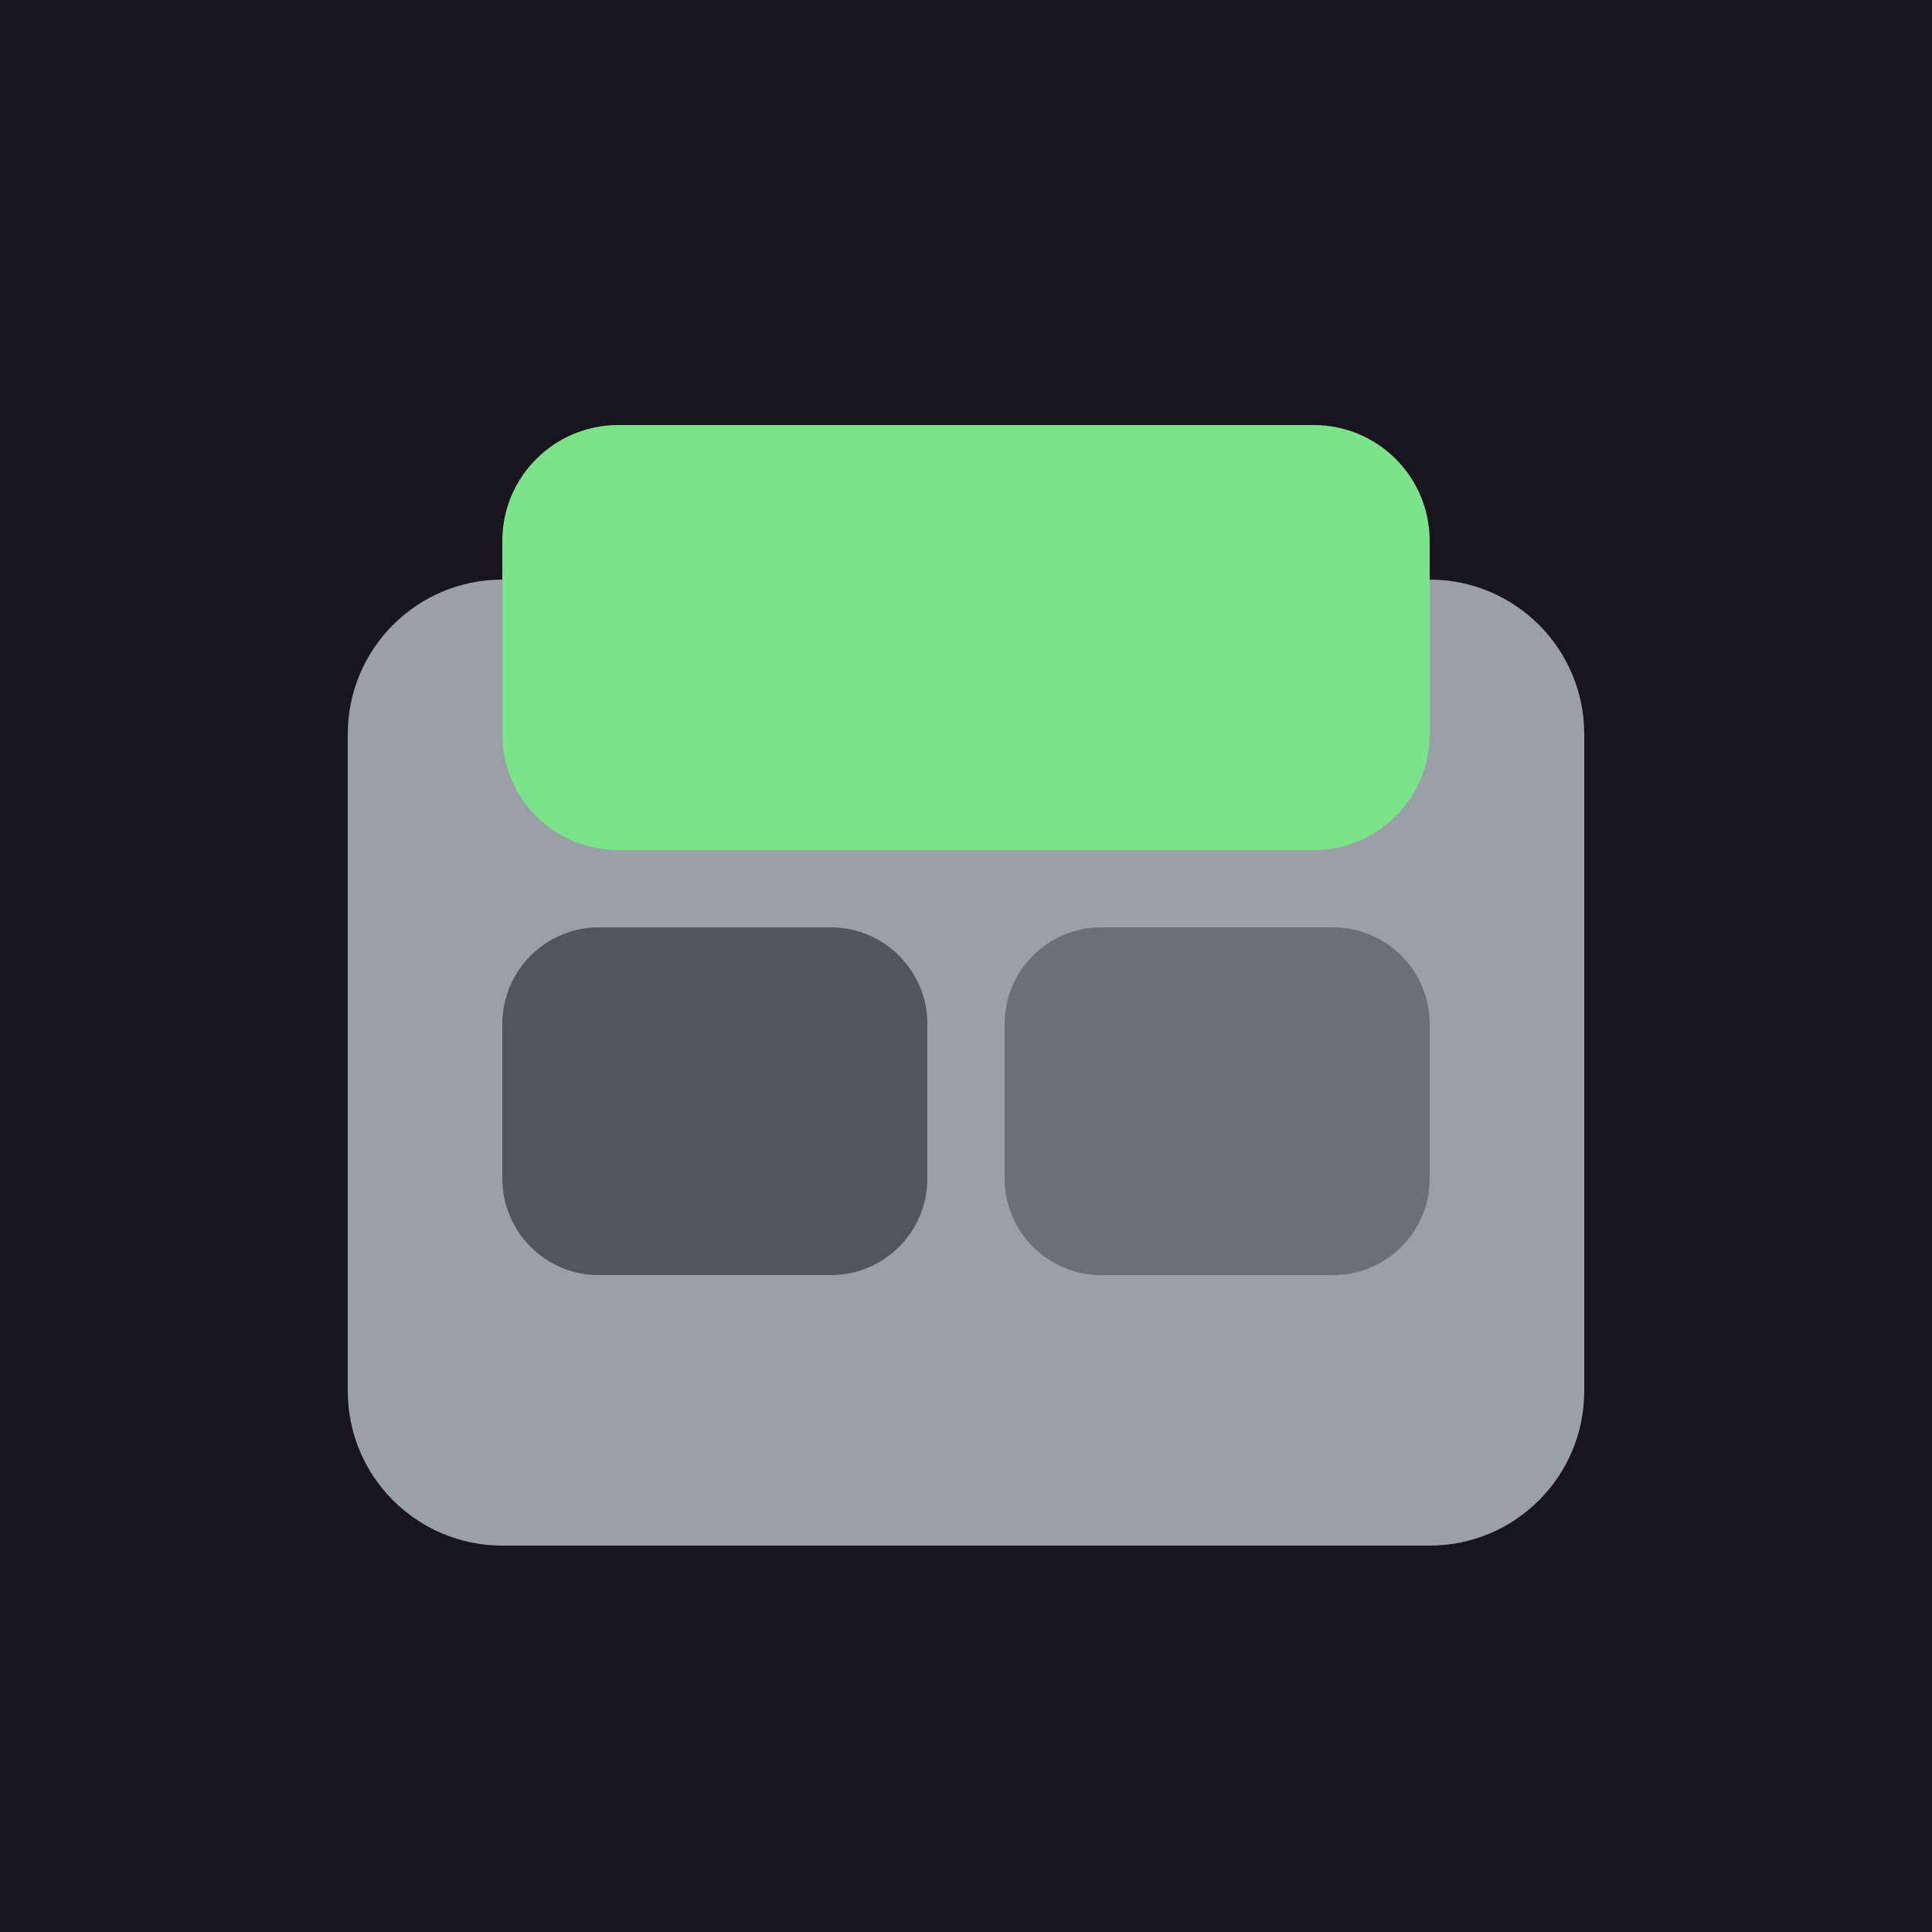
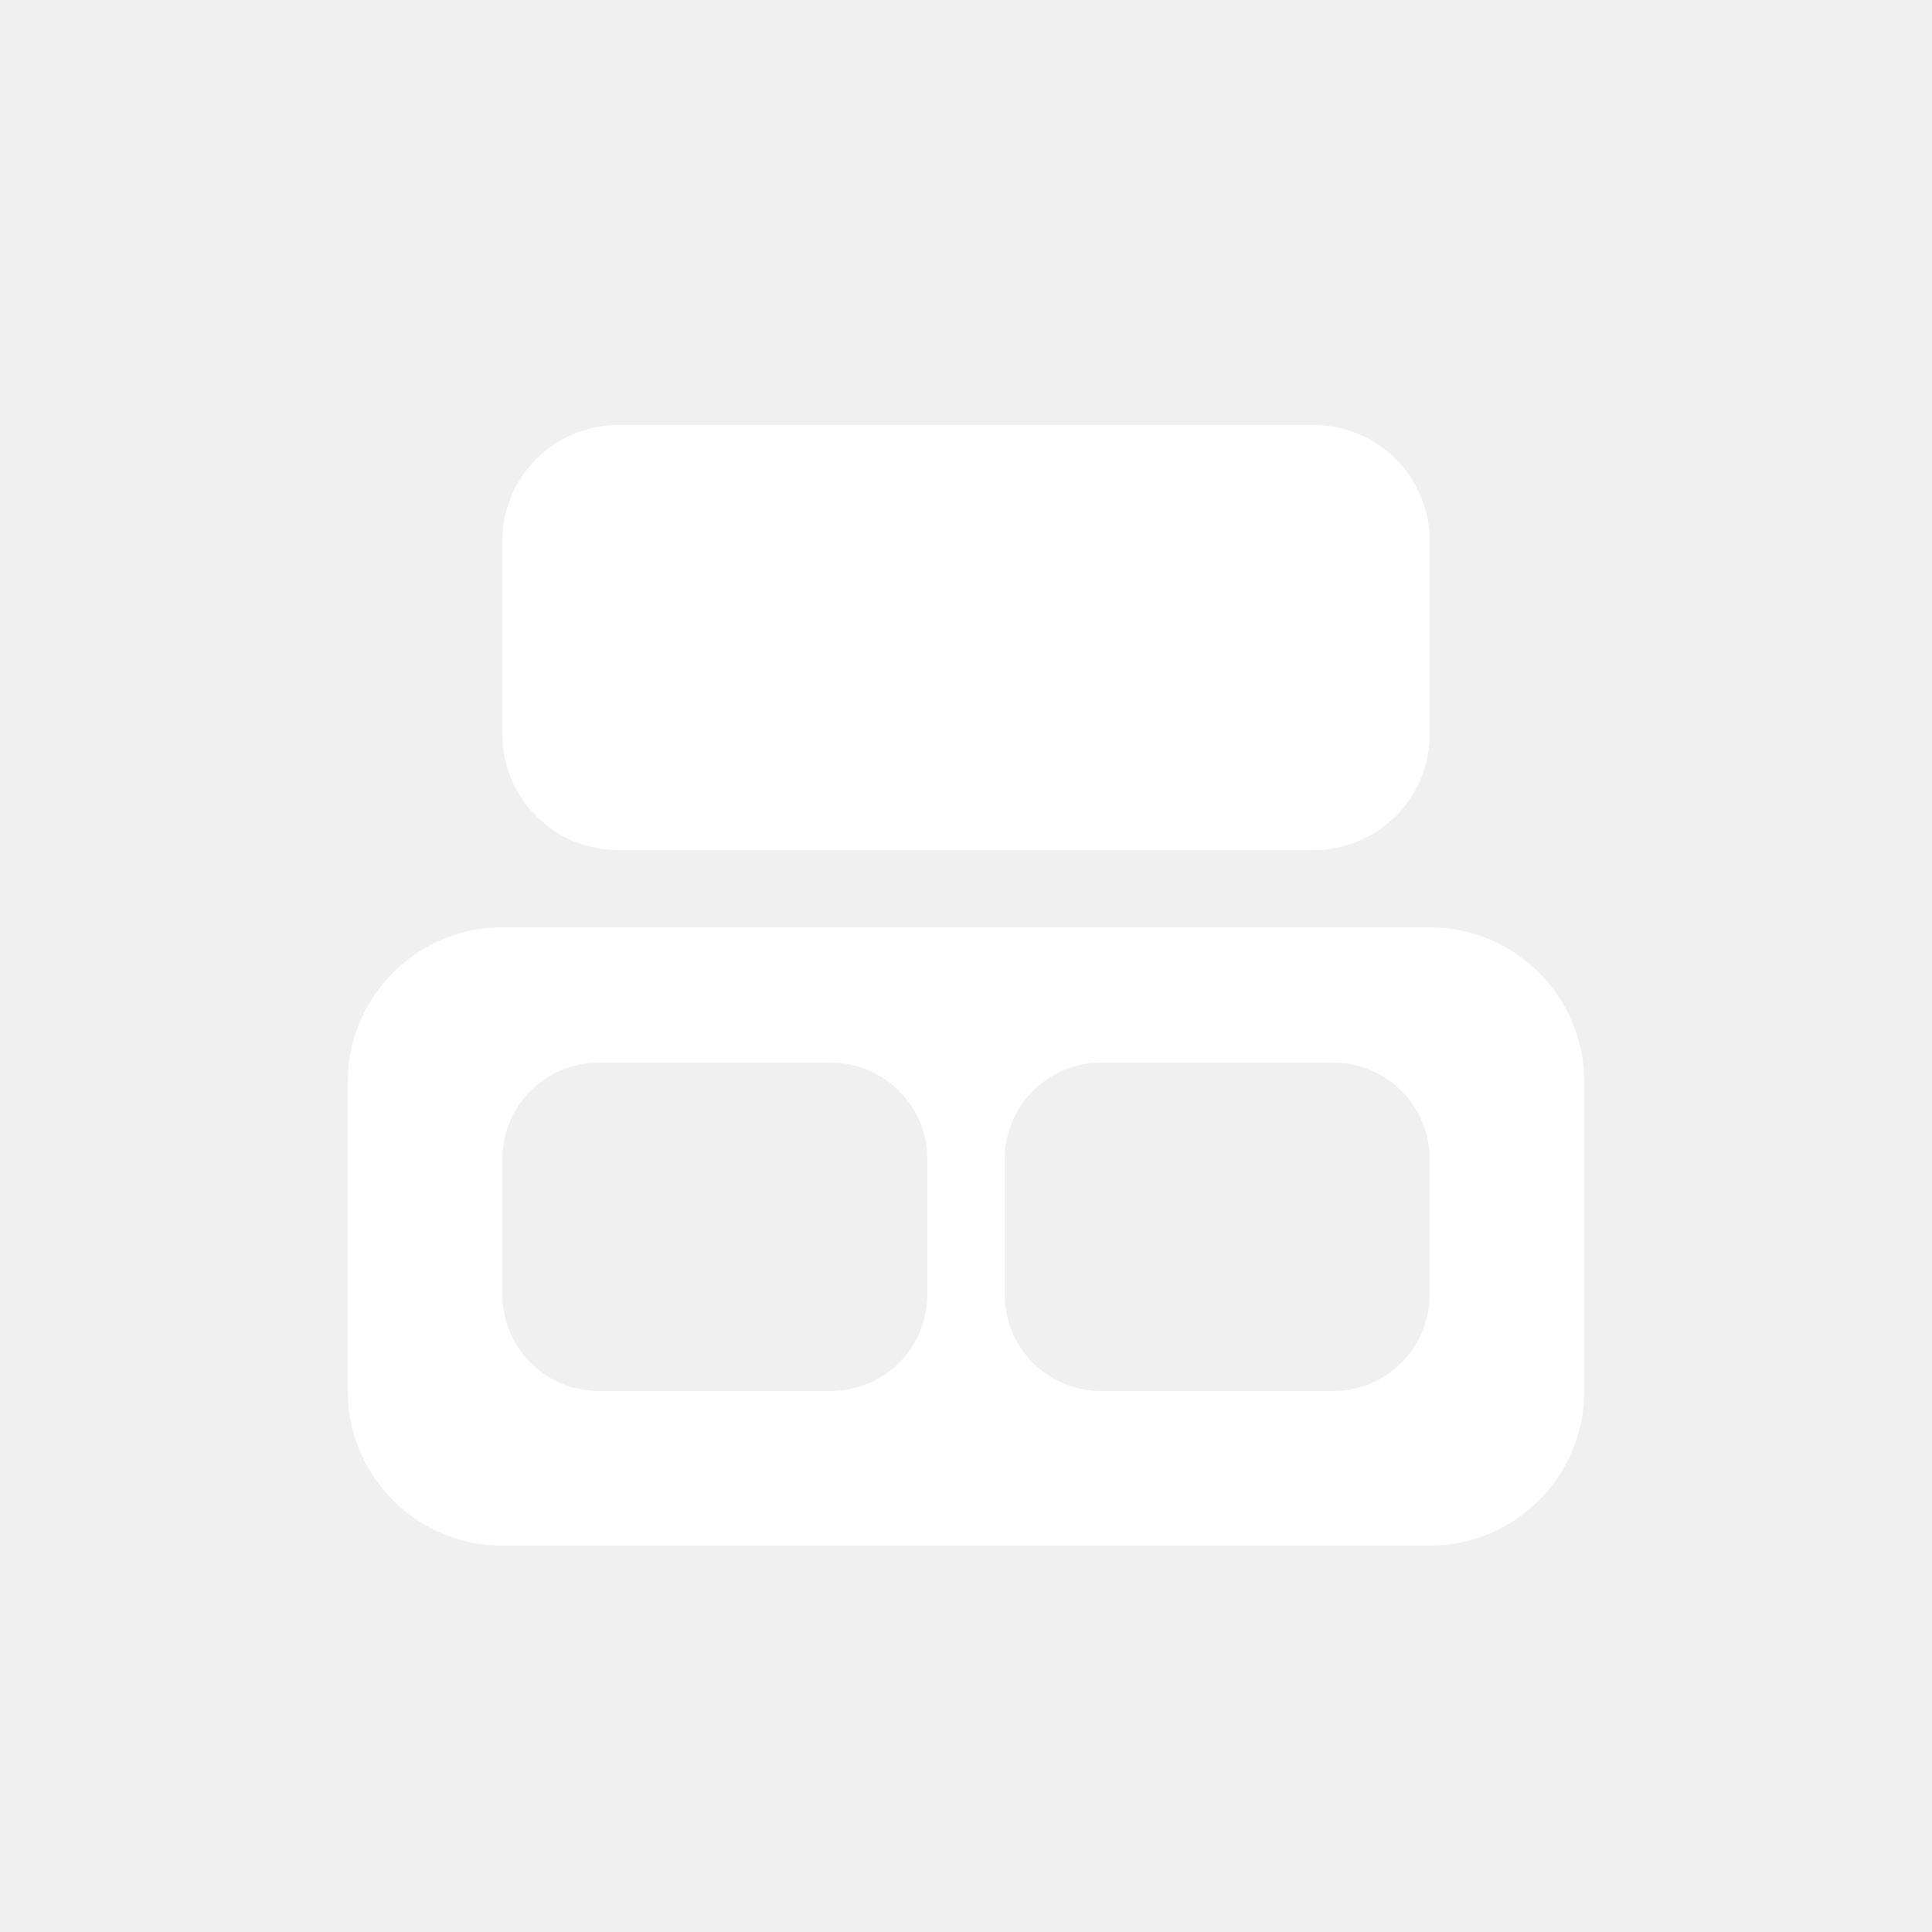
- <svg xmlns="http://www.w3.org/2000/svg" viewBox="0 0 100 100">
-   <rect width="100%" height="100%" fill="#19151f" />
-   <rect x="18" y="30" width="64" height="50" rx="8" fill="#9aa0a6" />
-   <rect x="26" y="22" width="48" height="22" rx="6" fill="#7ce38b" />
-   <rect x="26" y="48" width="22" height="18" rx="5" fill="#52565c" />
-   <rect x="52" y="48" width="22" height="18" rx="5" fill="#6a7076" />
+ <svg xmlns="http://www.w3.org/2000/svg" viewBox="0 0 100 100" fill="#fff">
+   <rect x="26" y="22" width="48" height="22" rx="6" />
+   <path fill-rule="evenodd" d="M26 48h48a8 8 0 0 1 8 8v16a8 8 0 0 1 -8 8h-48a8 8 0 0 1 -8 -8v-16a8 8 0 0 1 8 -8z M31 55h12a5 5 0 0 1 5 5v7a5 5 0 0 1 -5 5h-12a5 5 0 0 1 -5 -5v-7a5 5 0 0 1 5 -5z M57 55h12a5 5 0 0 1 5 5v7a5 5 0 0 1 -5 5h-12a5 5 0 0 1 -5 -5v-7a5 5 0 0 1 5 -5z" />
</svg>
